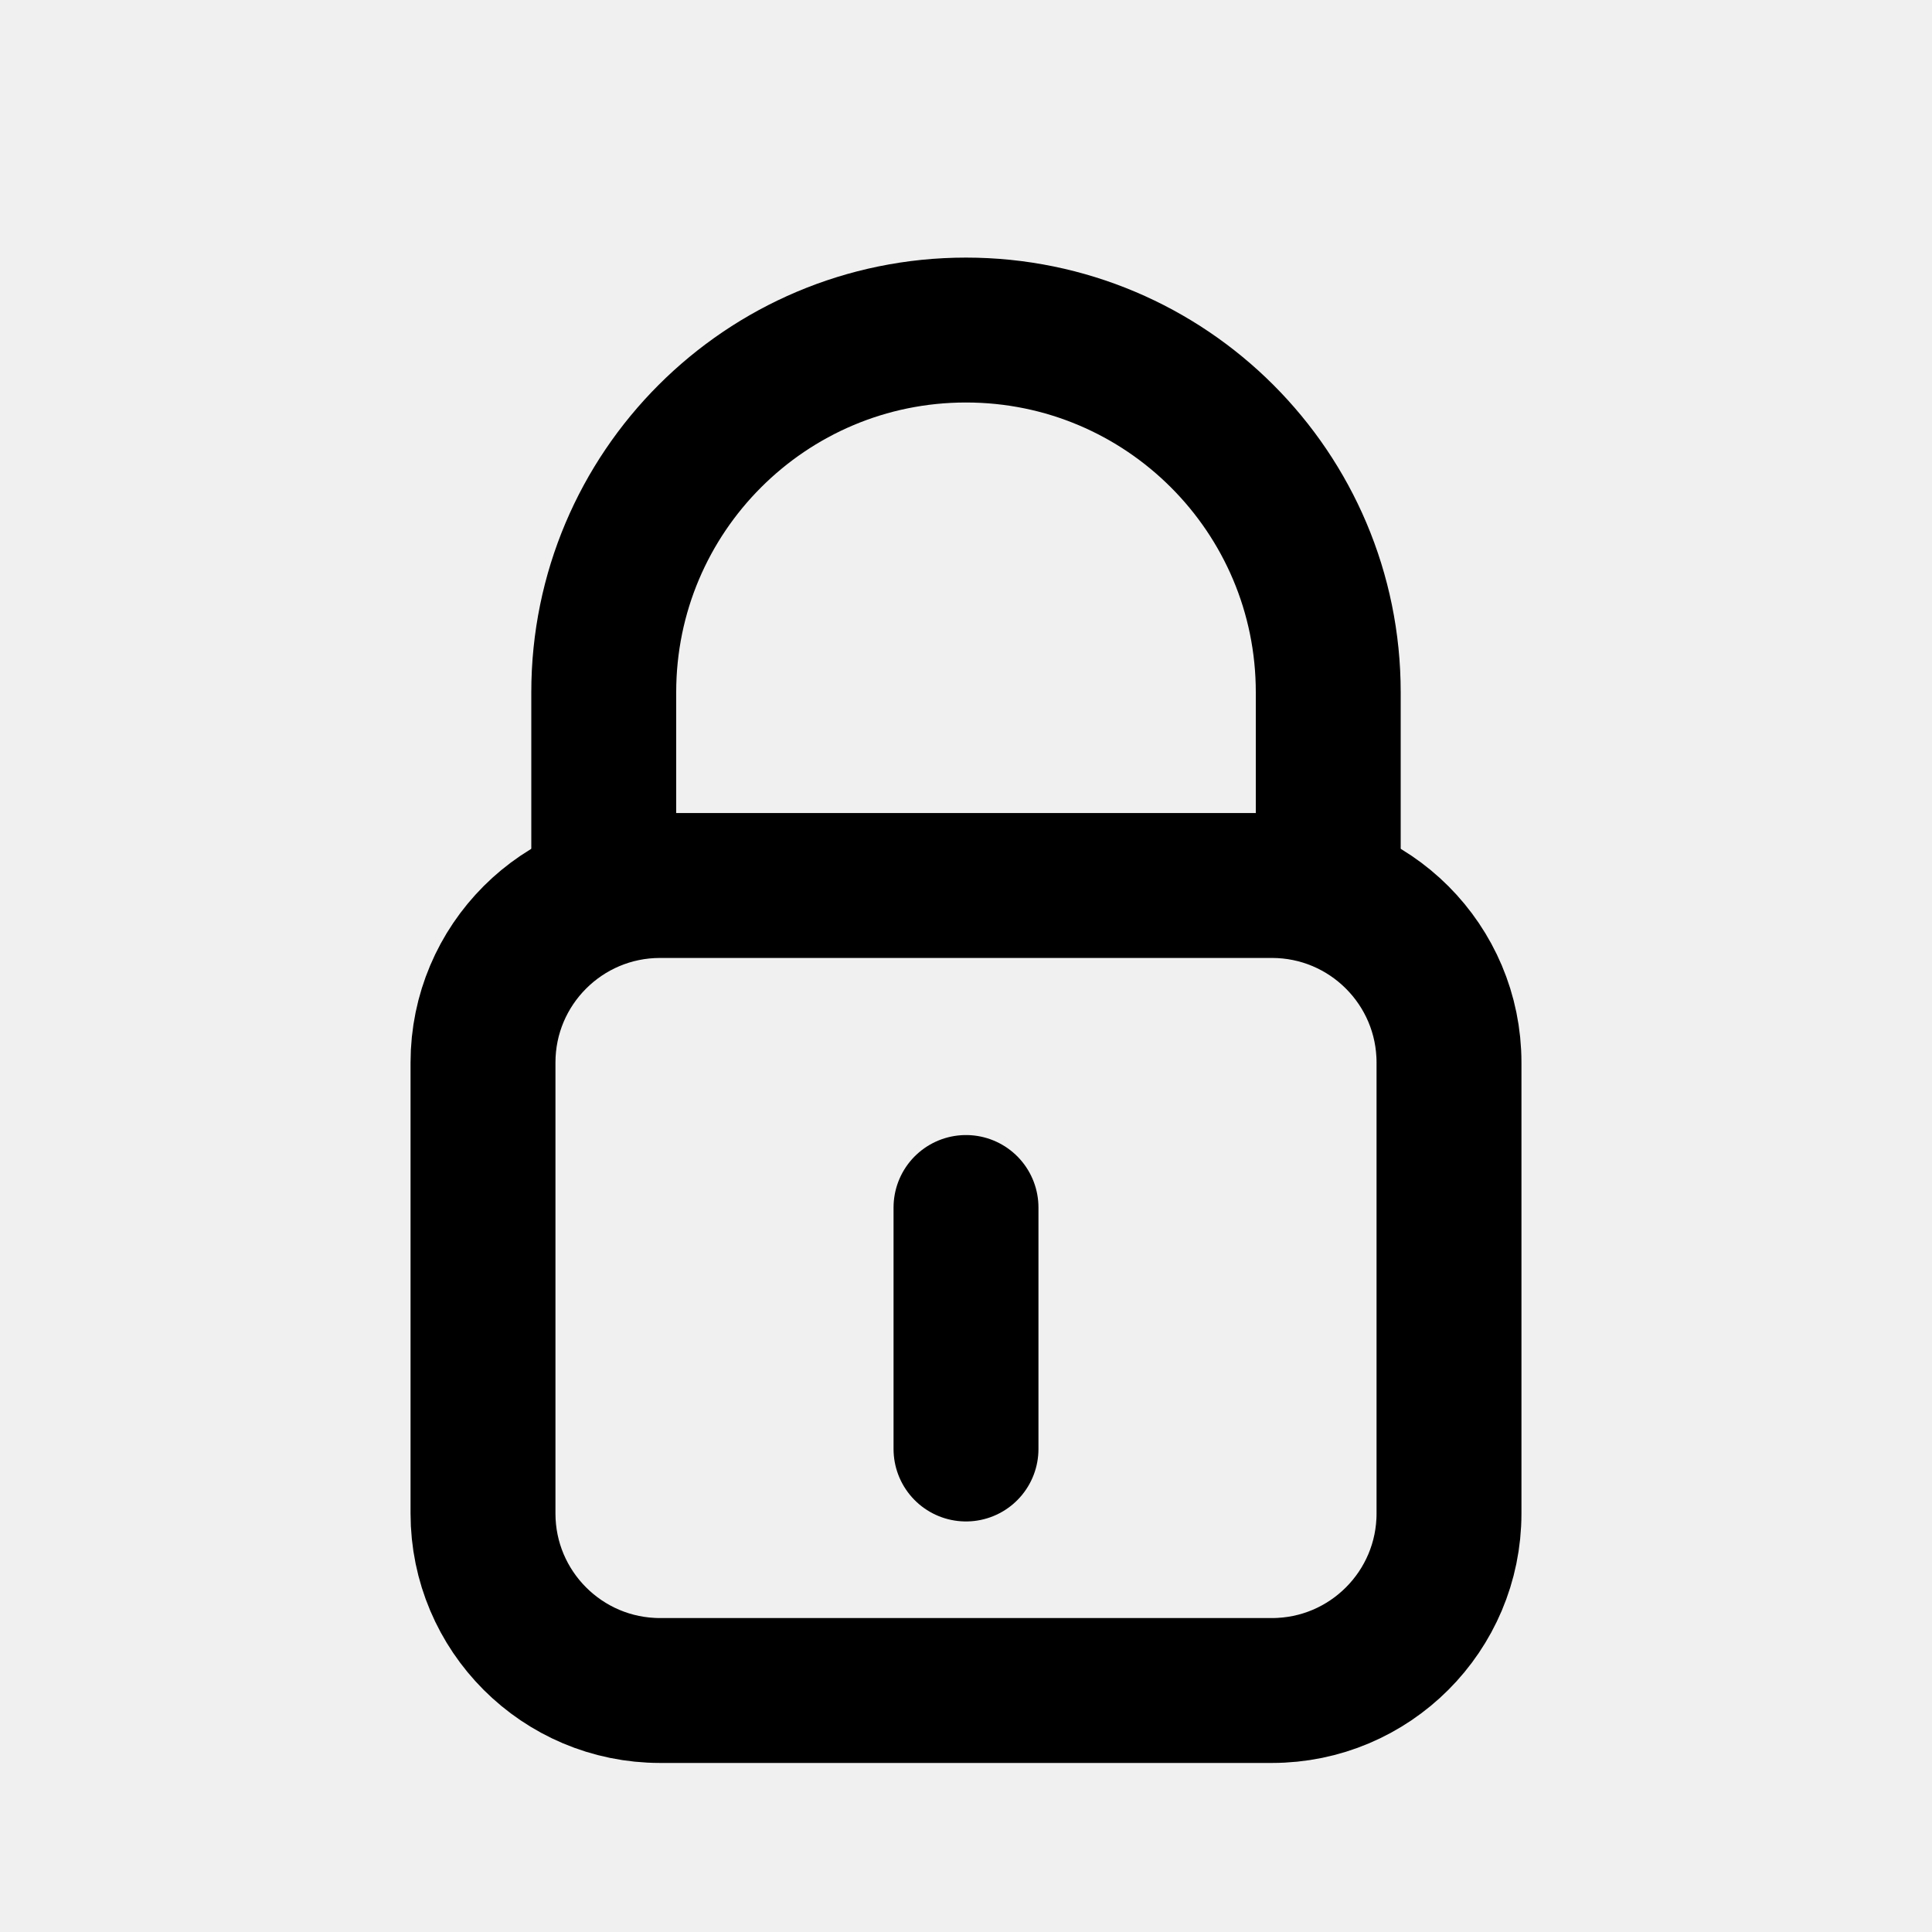
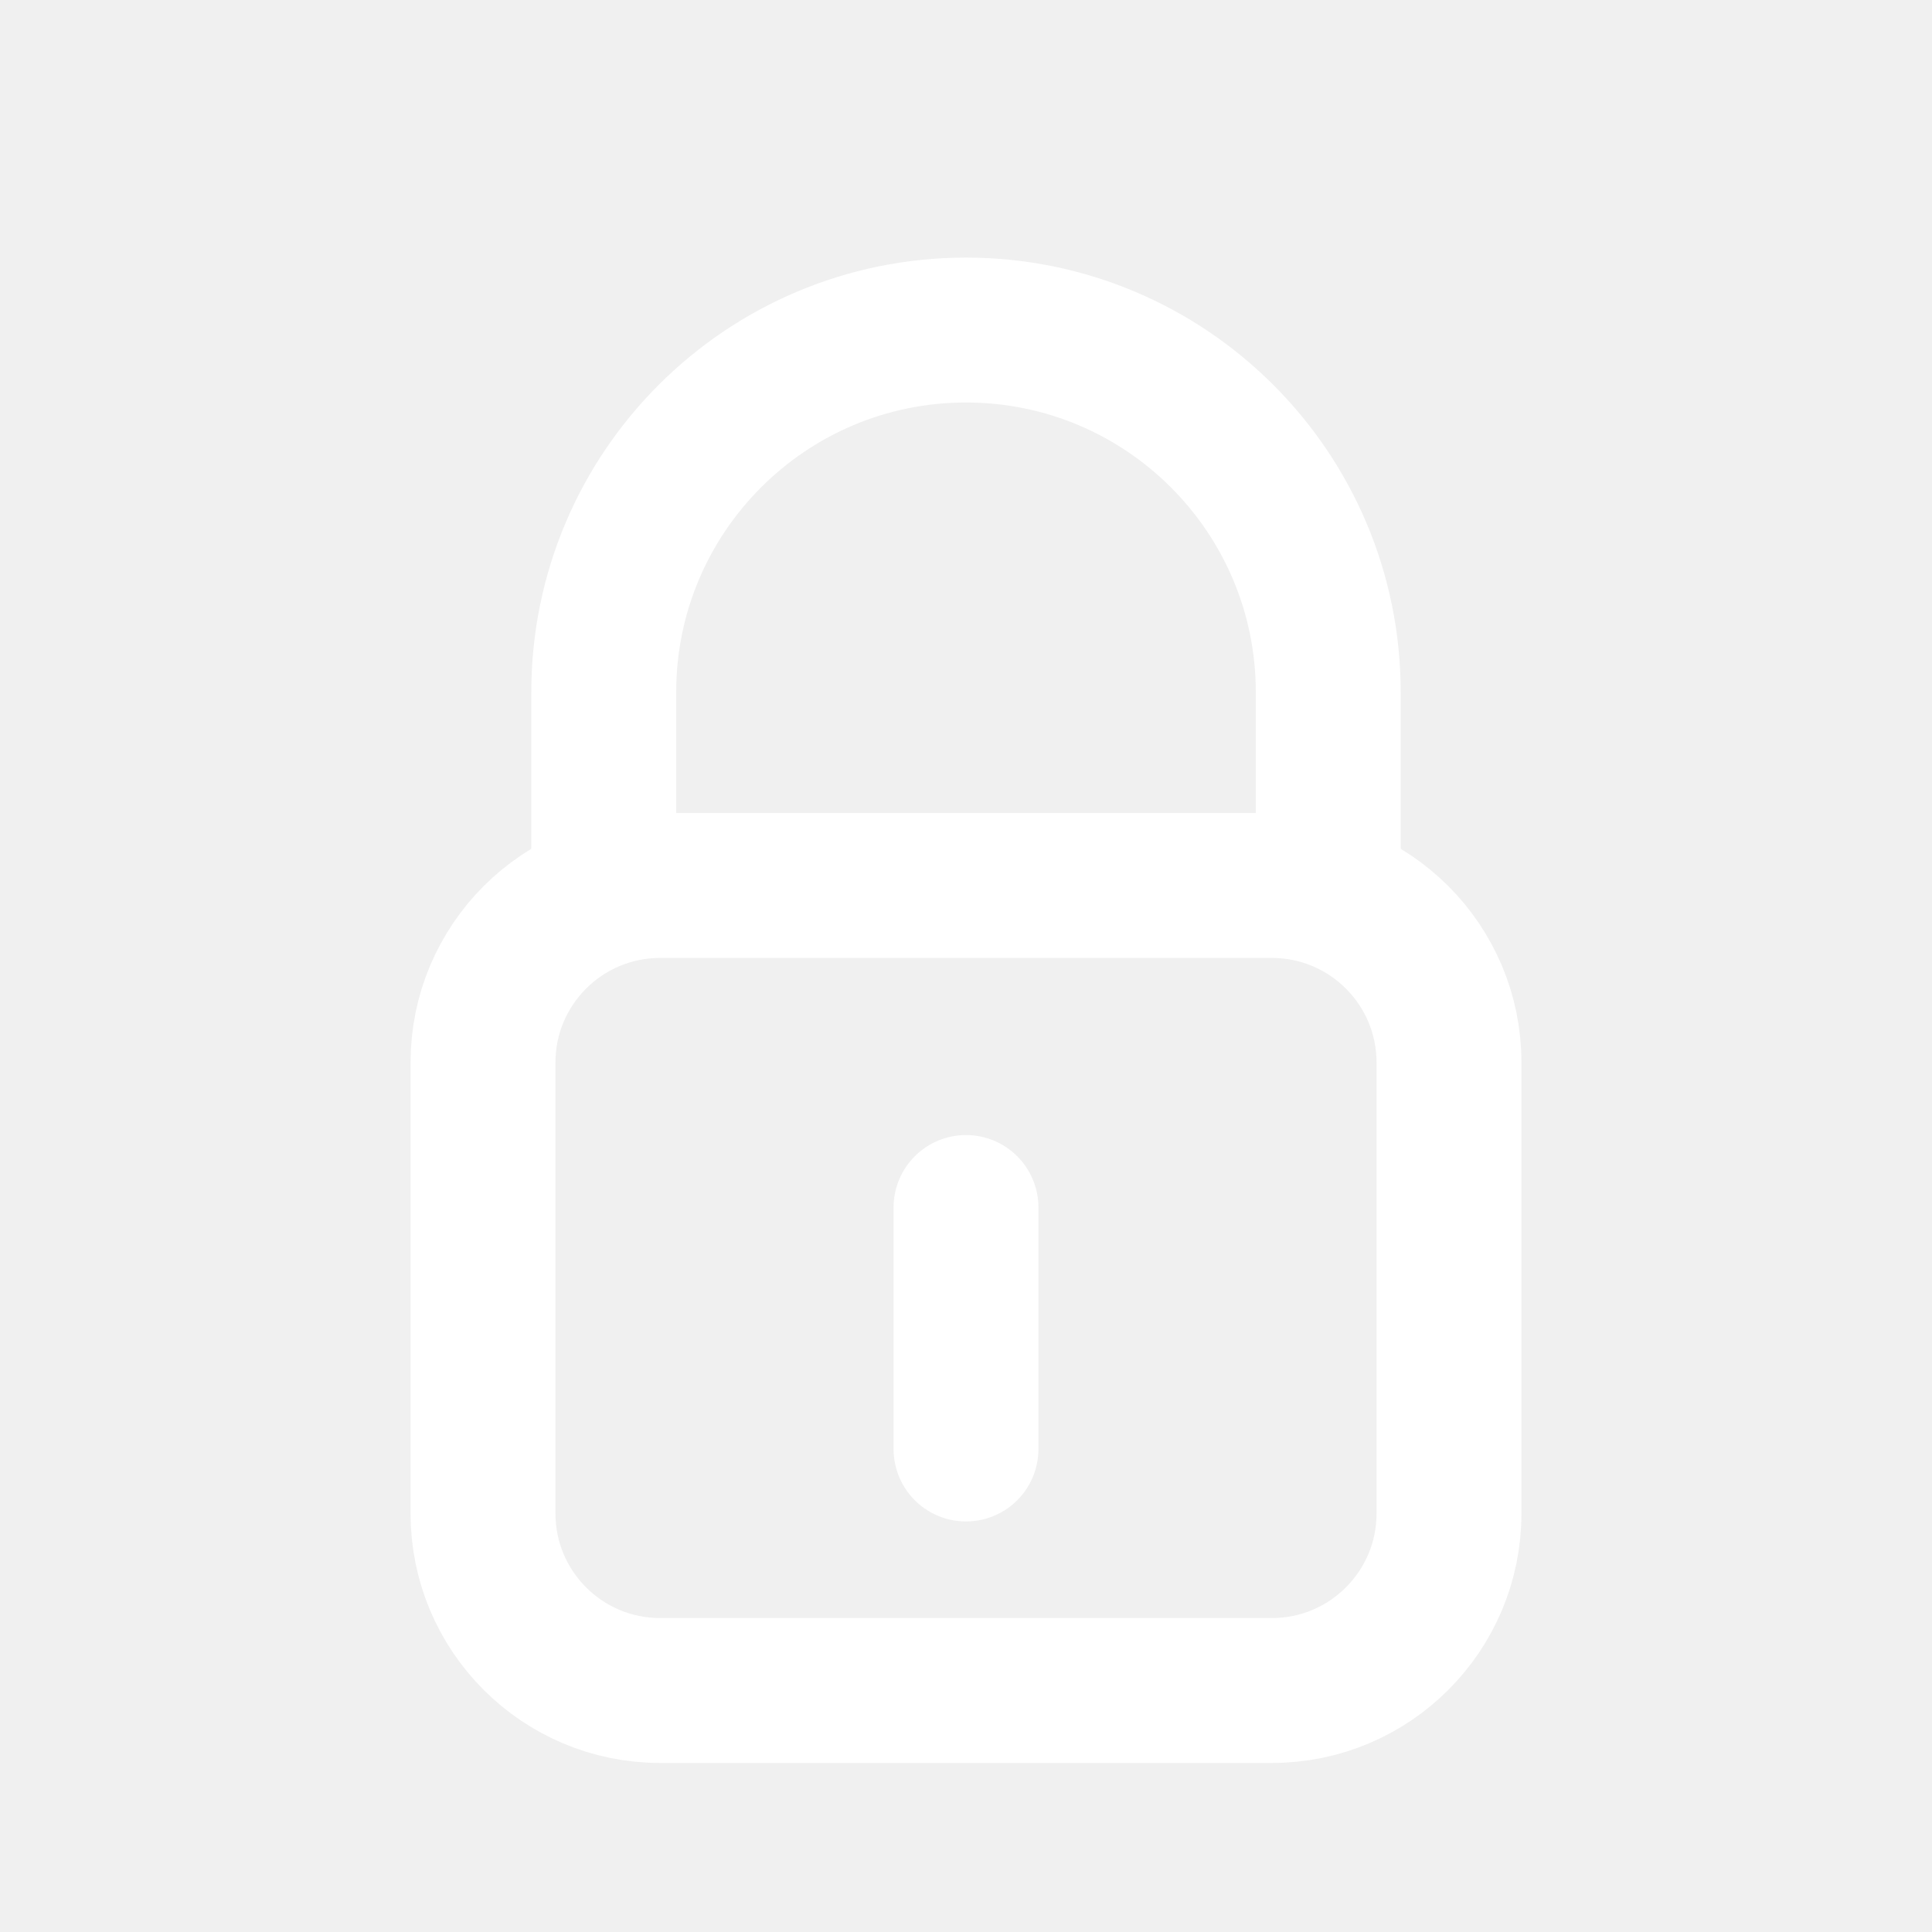
- <svg xmlns="http://www.w3.org/2000/svg" width="24" height="24" viewBox="0 0 24 24" fill="none" stroke="currentColor" stroke-width="1.8" stroke-linecap="round" stroke-linejoin="round">
+ <svg xmlns="http://www.w3.org/2000/svg" width="24" height="24" viewBox="0 0 24 24" fill="none" stroke="white" stroke-width="1.8" stroke-linecap="round" stroke-linejoin="round">
  <path d="M7.5 11V8.6a4.5 4.5 0 0 1 9 0V11" />
  <rect x="6" y="11" width="12" height="10" rx="2.2" />
  <path d="M12 15v3" />
</svg>
